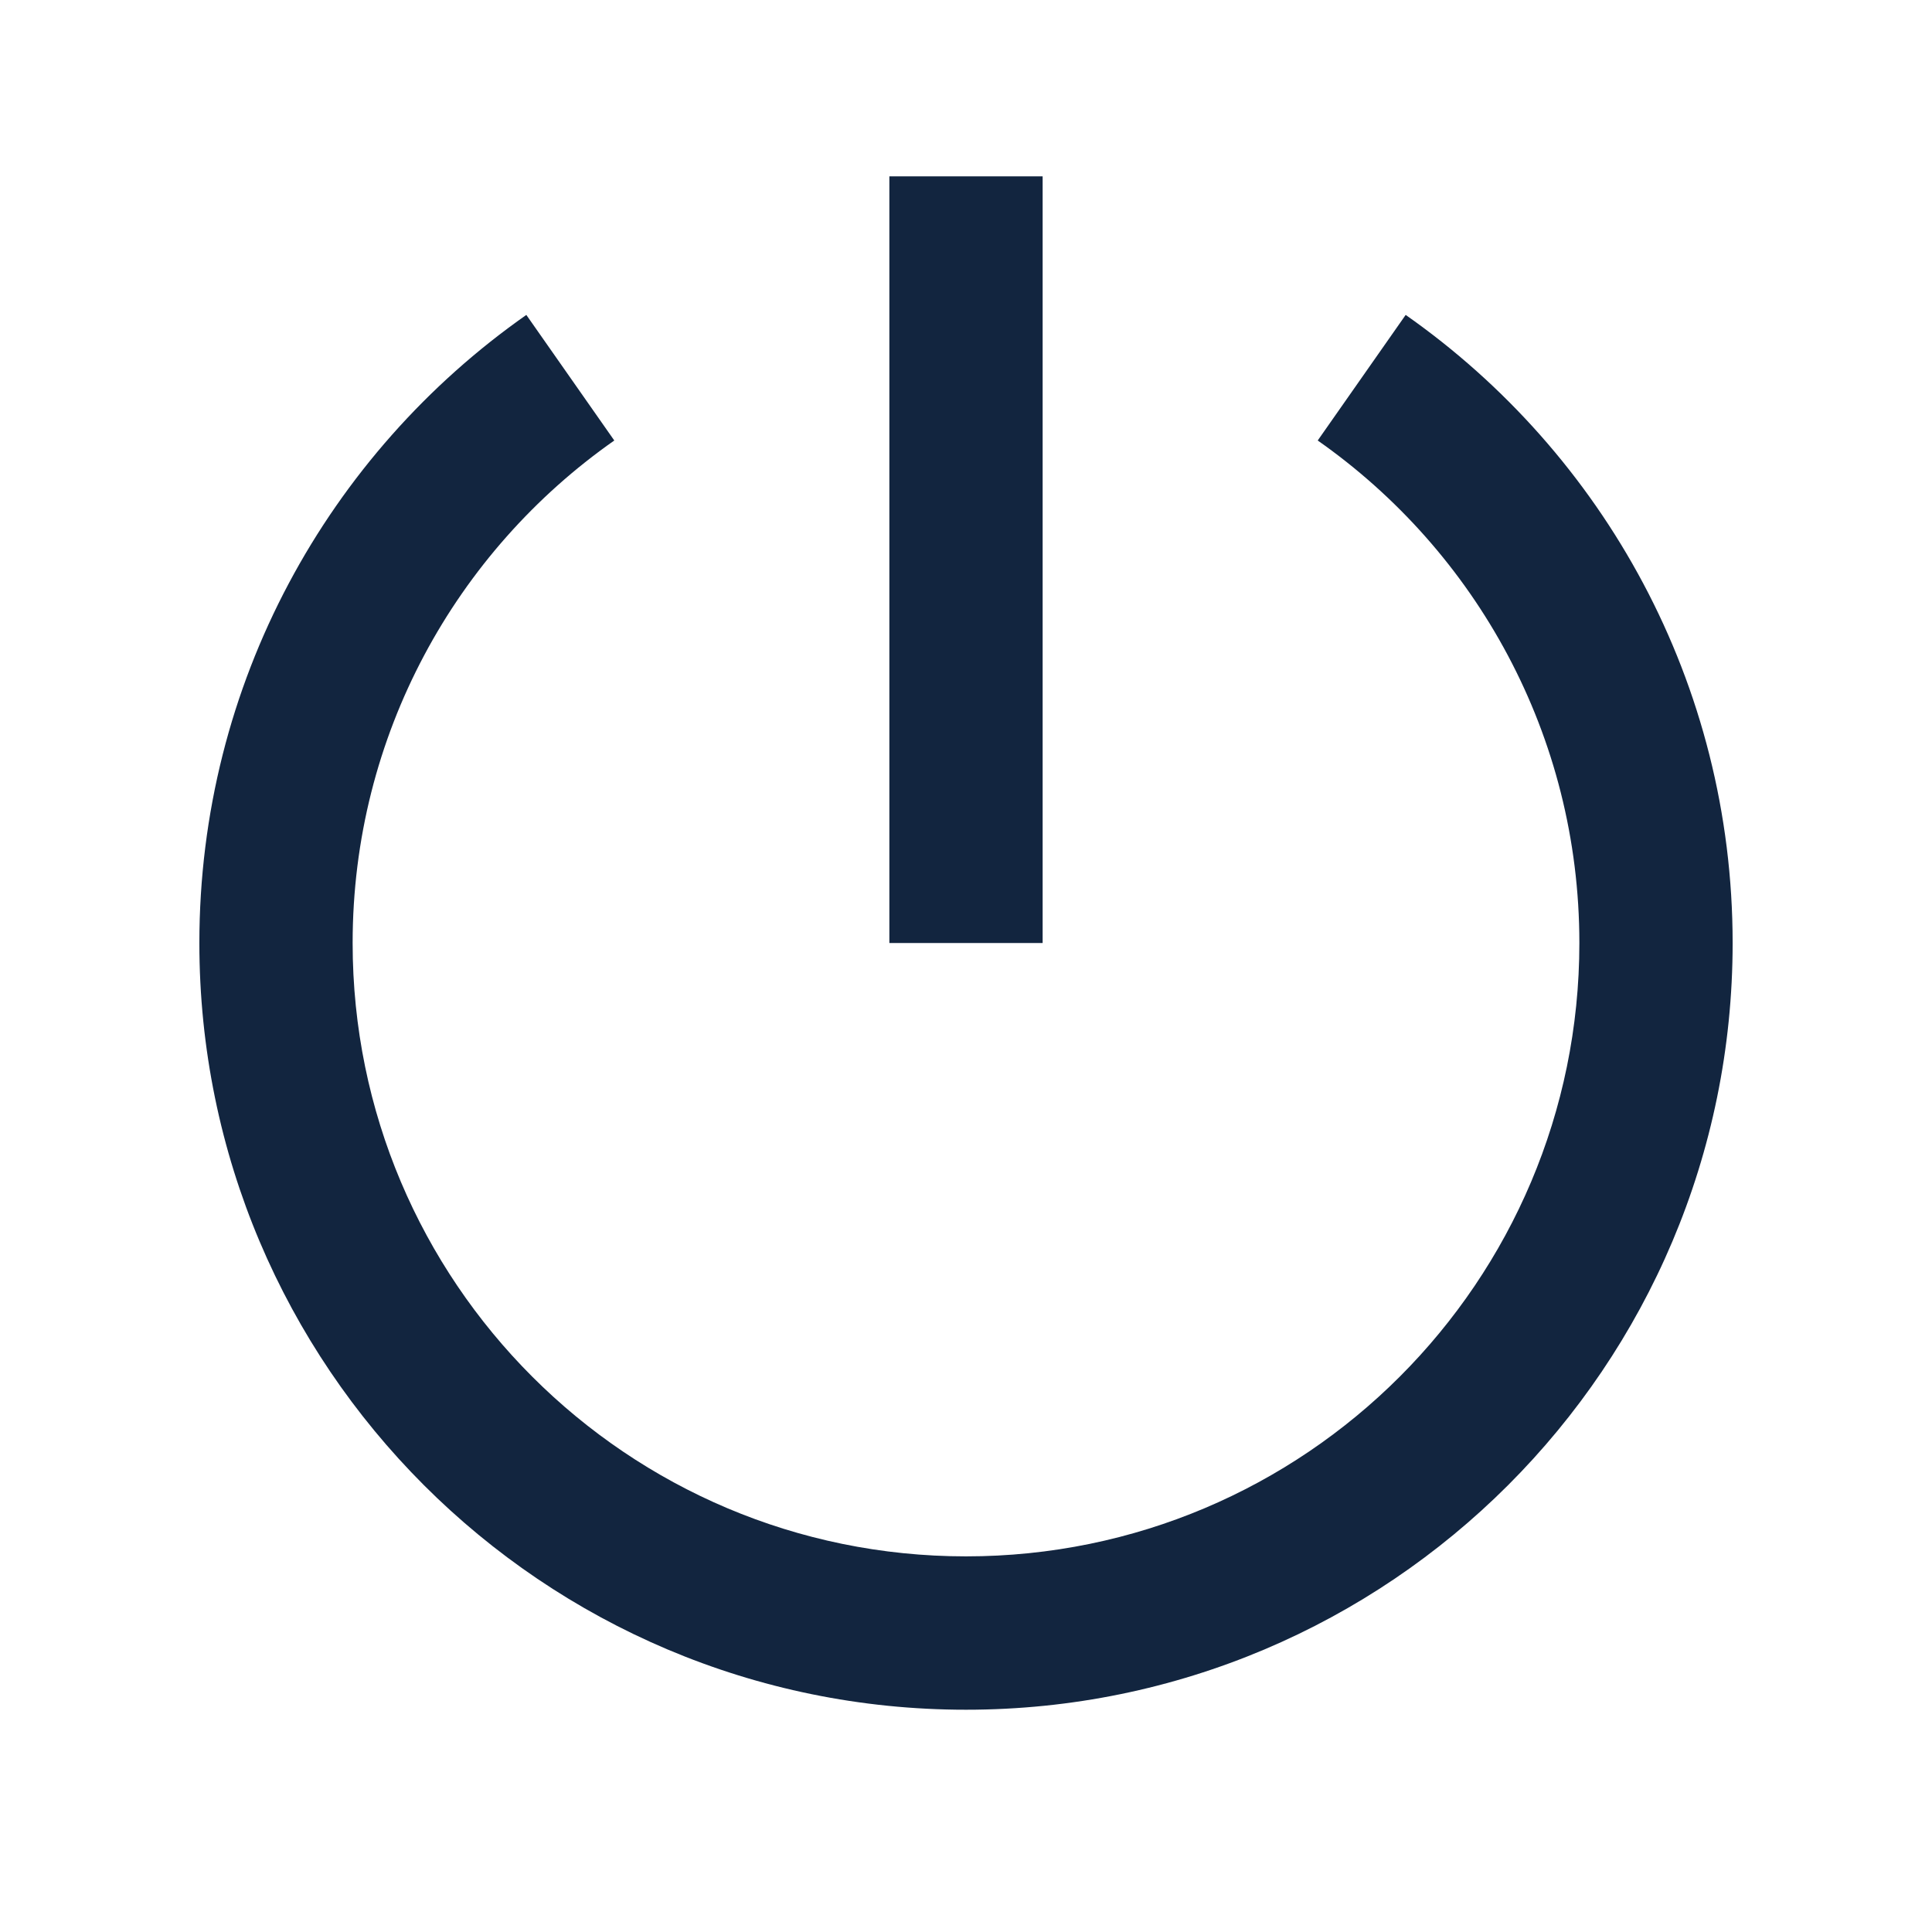
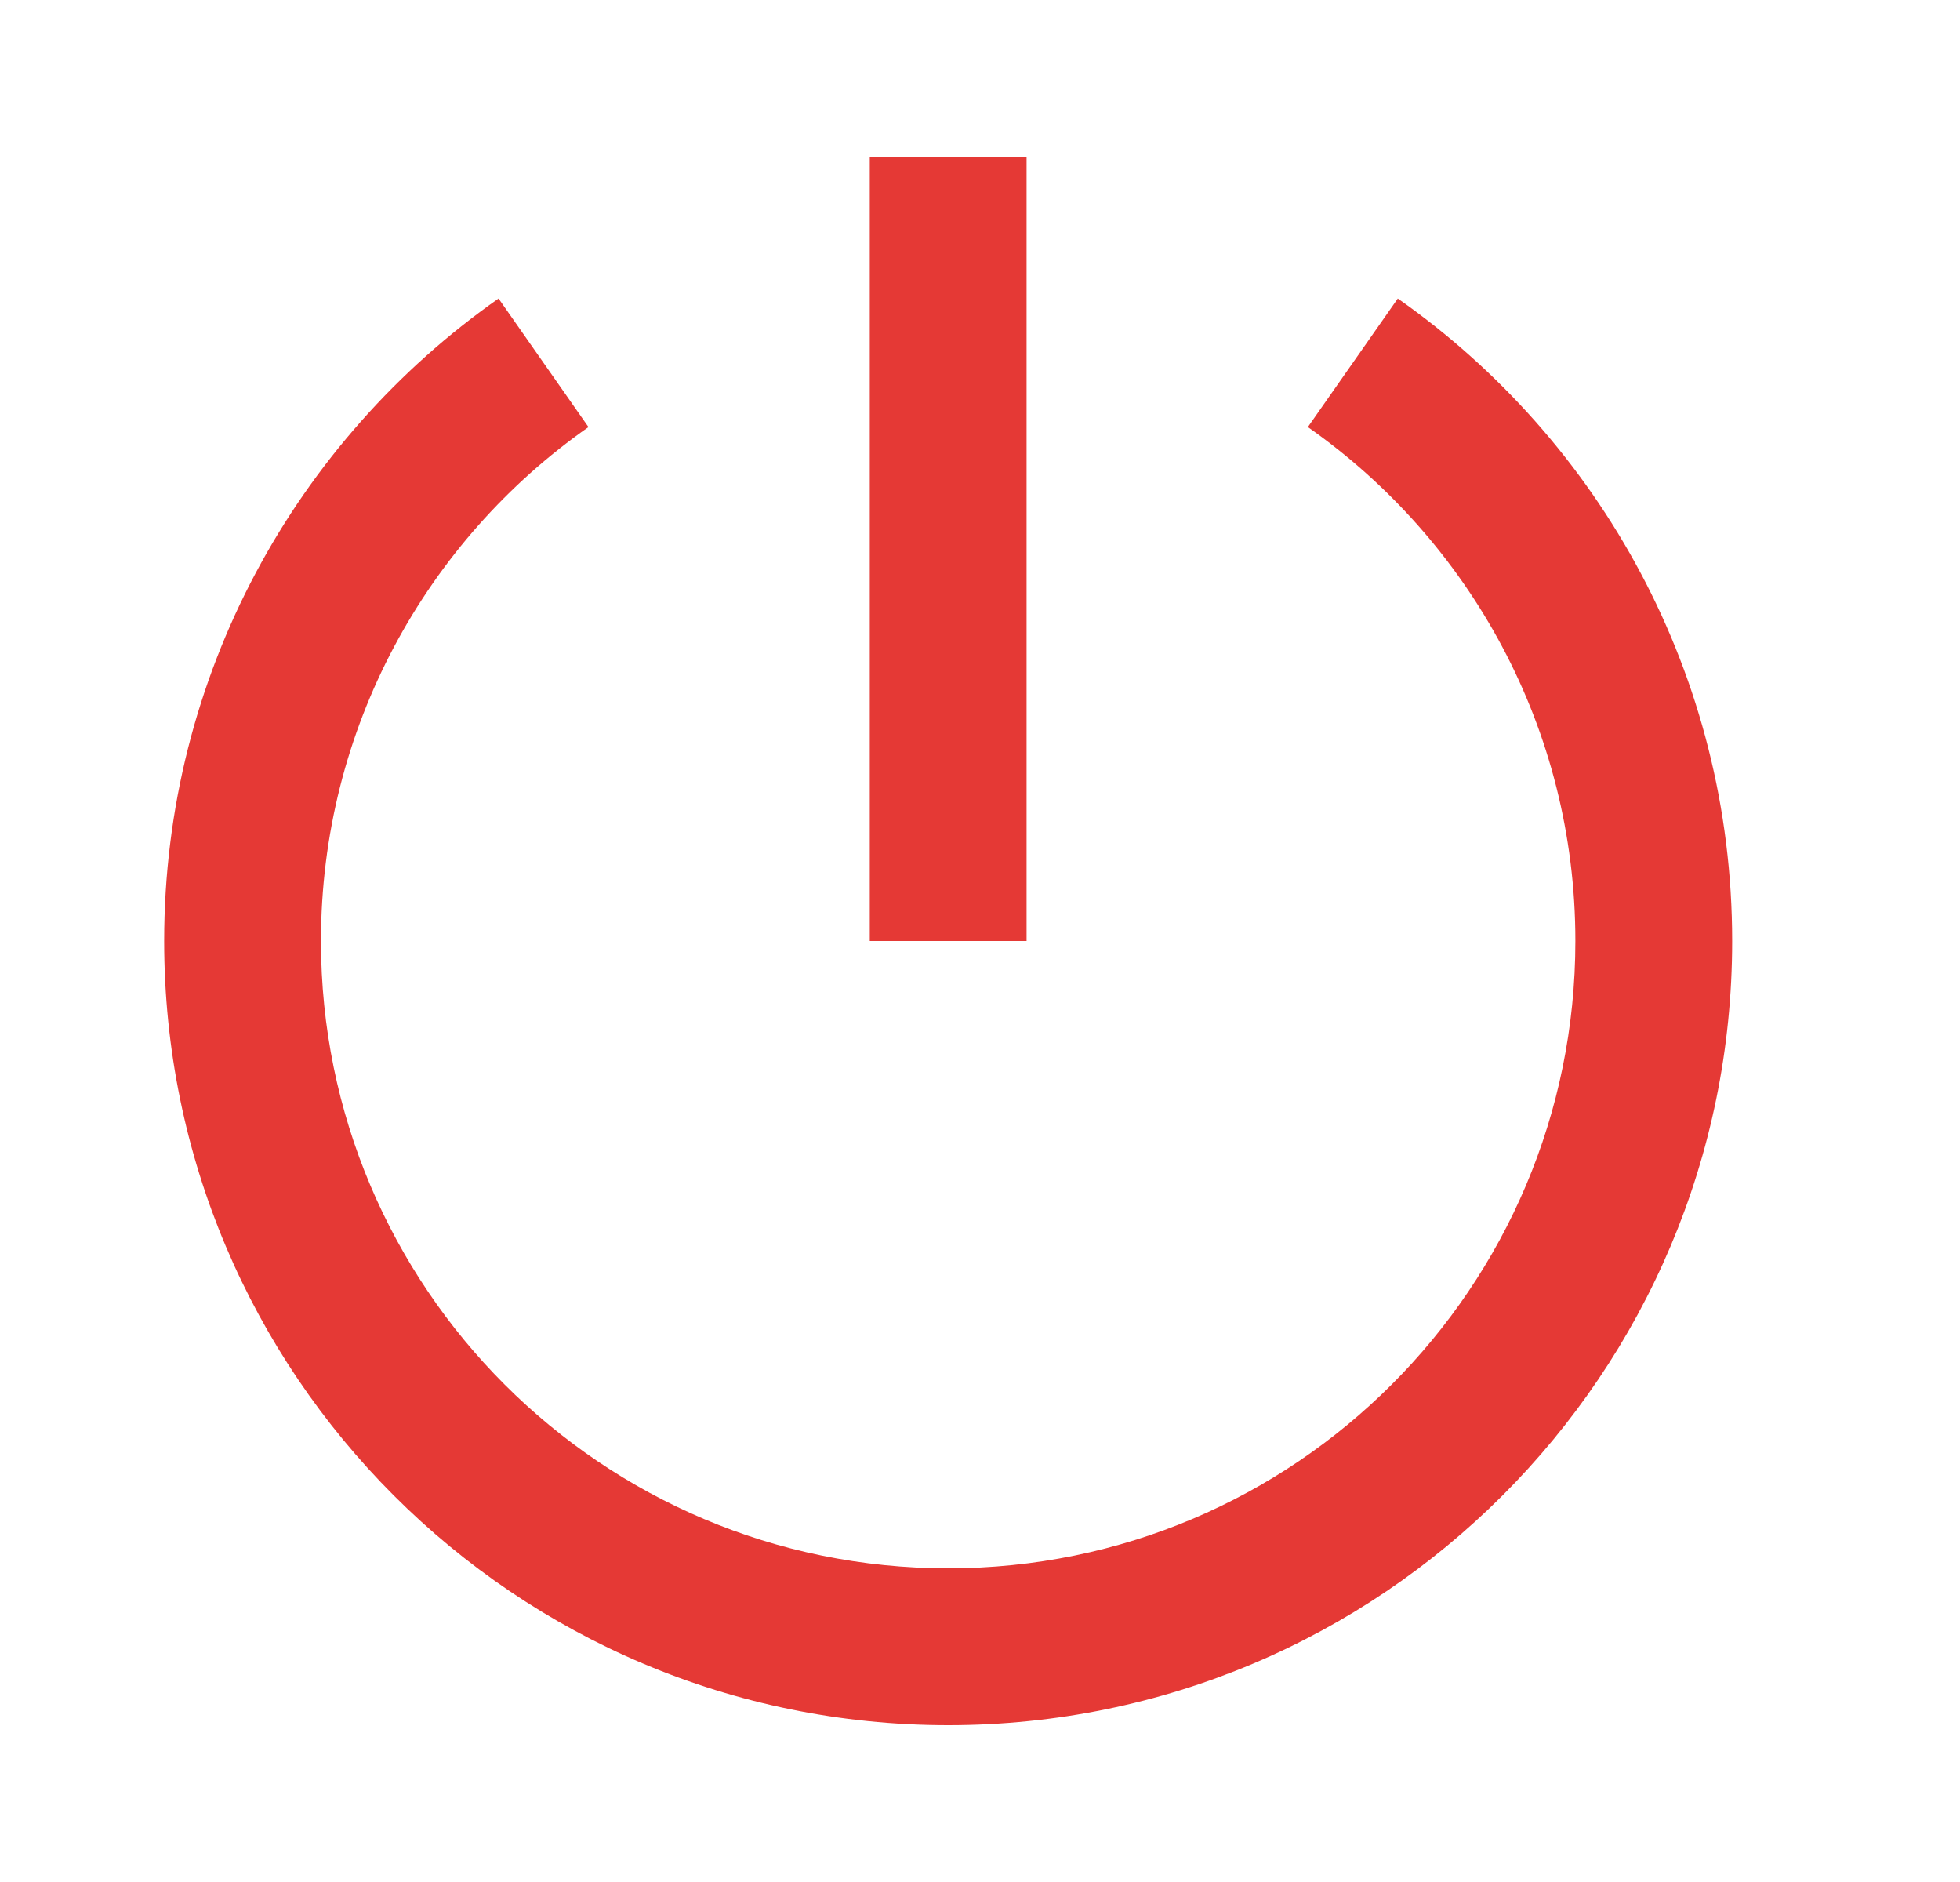
- <svg xmlns="http://www.w3.org/2000/svg" width="21" height="21" viewBox="0 0 21 21" fill="none">
-   <path d="M5.721 3.423L6.677 4.788C4.957 5.994 3.833 7.991 3.833 10.25C3.833 13.932 6.818 16.917 10.5 16.917C14.182 16.917 17.167 13.932 17.167 10.25C17.167 7.991 16.043 5.994 14.323 4.788L15.279 3.423C17.428 4.93 18.833 7.426 18.833 10.25C18.833 14.853 15.102 18.584 10.5 18.584C5.898 18.584 2.167 14.853 2.167 10.25C2.167 7.426 3.572 4.93 5.721 3.423ZM9.667 10.25V1.917H11.333V10.25H9.667Z" fill="#12253F" />
+ <svg xmlns="http://www.w3.org/2000/svg" width="25" height="24" viewBox="0 0 25 24" fill="none">
+   <path d="M6.359 3.807L7.506 5.446C5.442 6.892 4.094 9.289 4.094 12C4.094 16.418 7.675 20 12.094 20C16.512 20 20.094 16.418 20.094 12C20.094 9.289 18.745 6.892 16.682 5.446L17.829 3.807C20.408 5.616 22.094 8.611 22.094 12C22.094 17.523 17.616 22 12.094 22C6.571 22 2.094 17.523 2.094 12C2.094 8.611 3.78 5.616 6.359 3.807ZM11.094 12V2H13.094V12H11.094Z" fill="#E53935" />
</svg>
